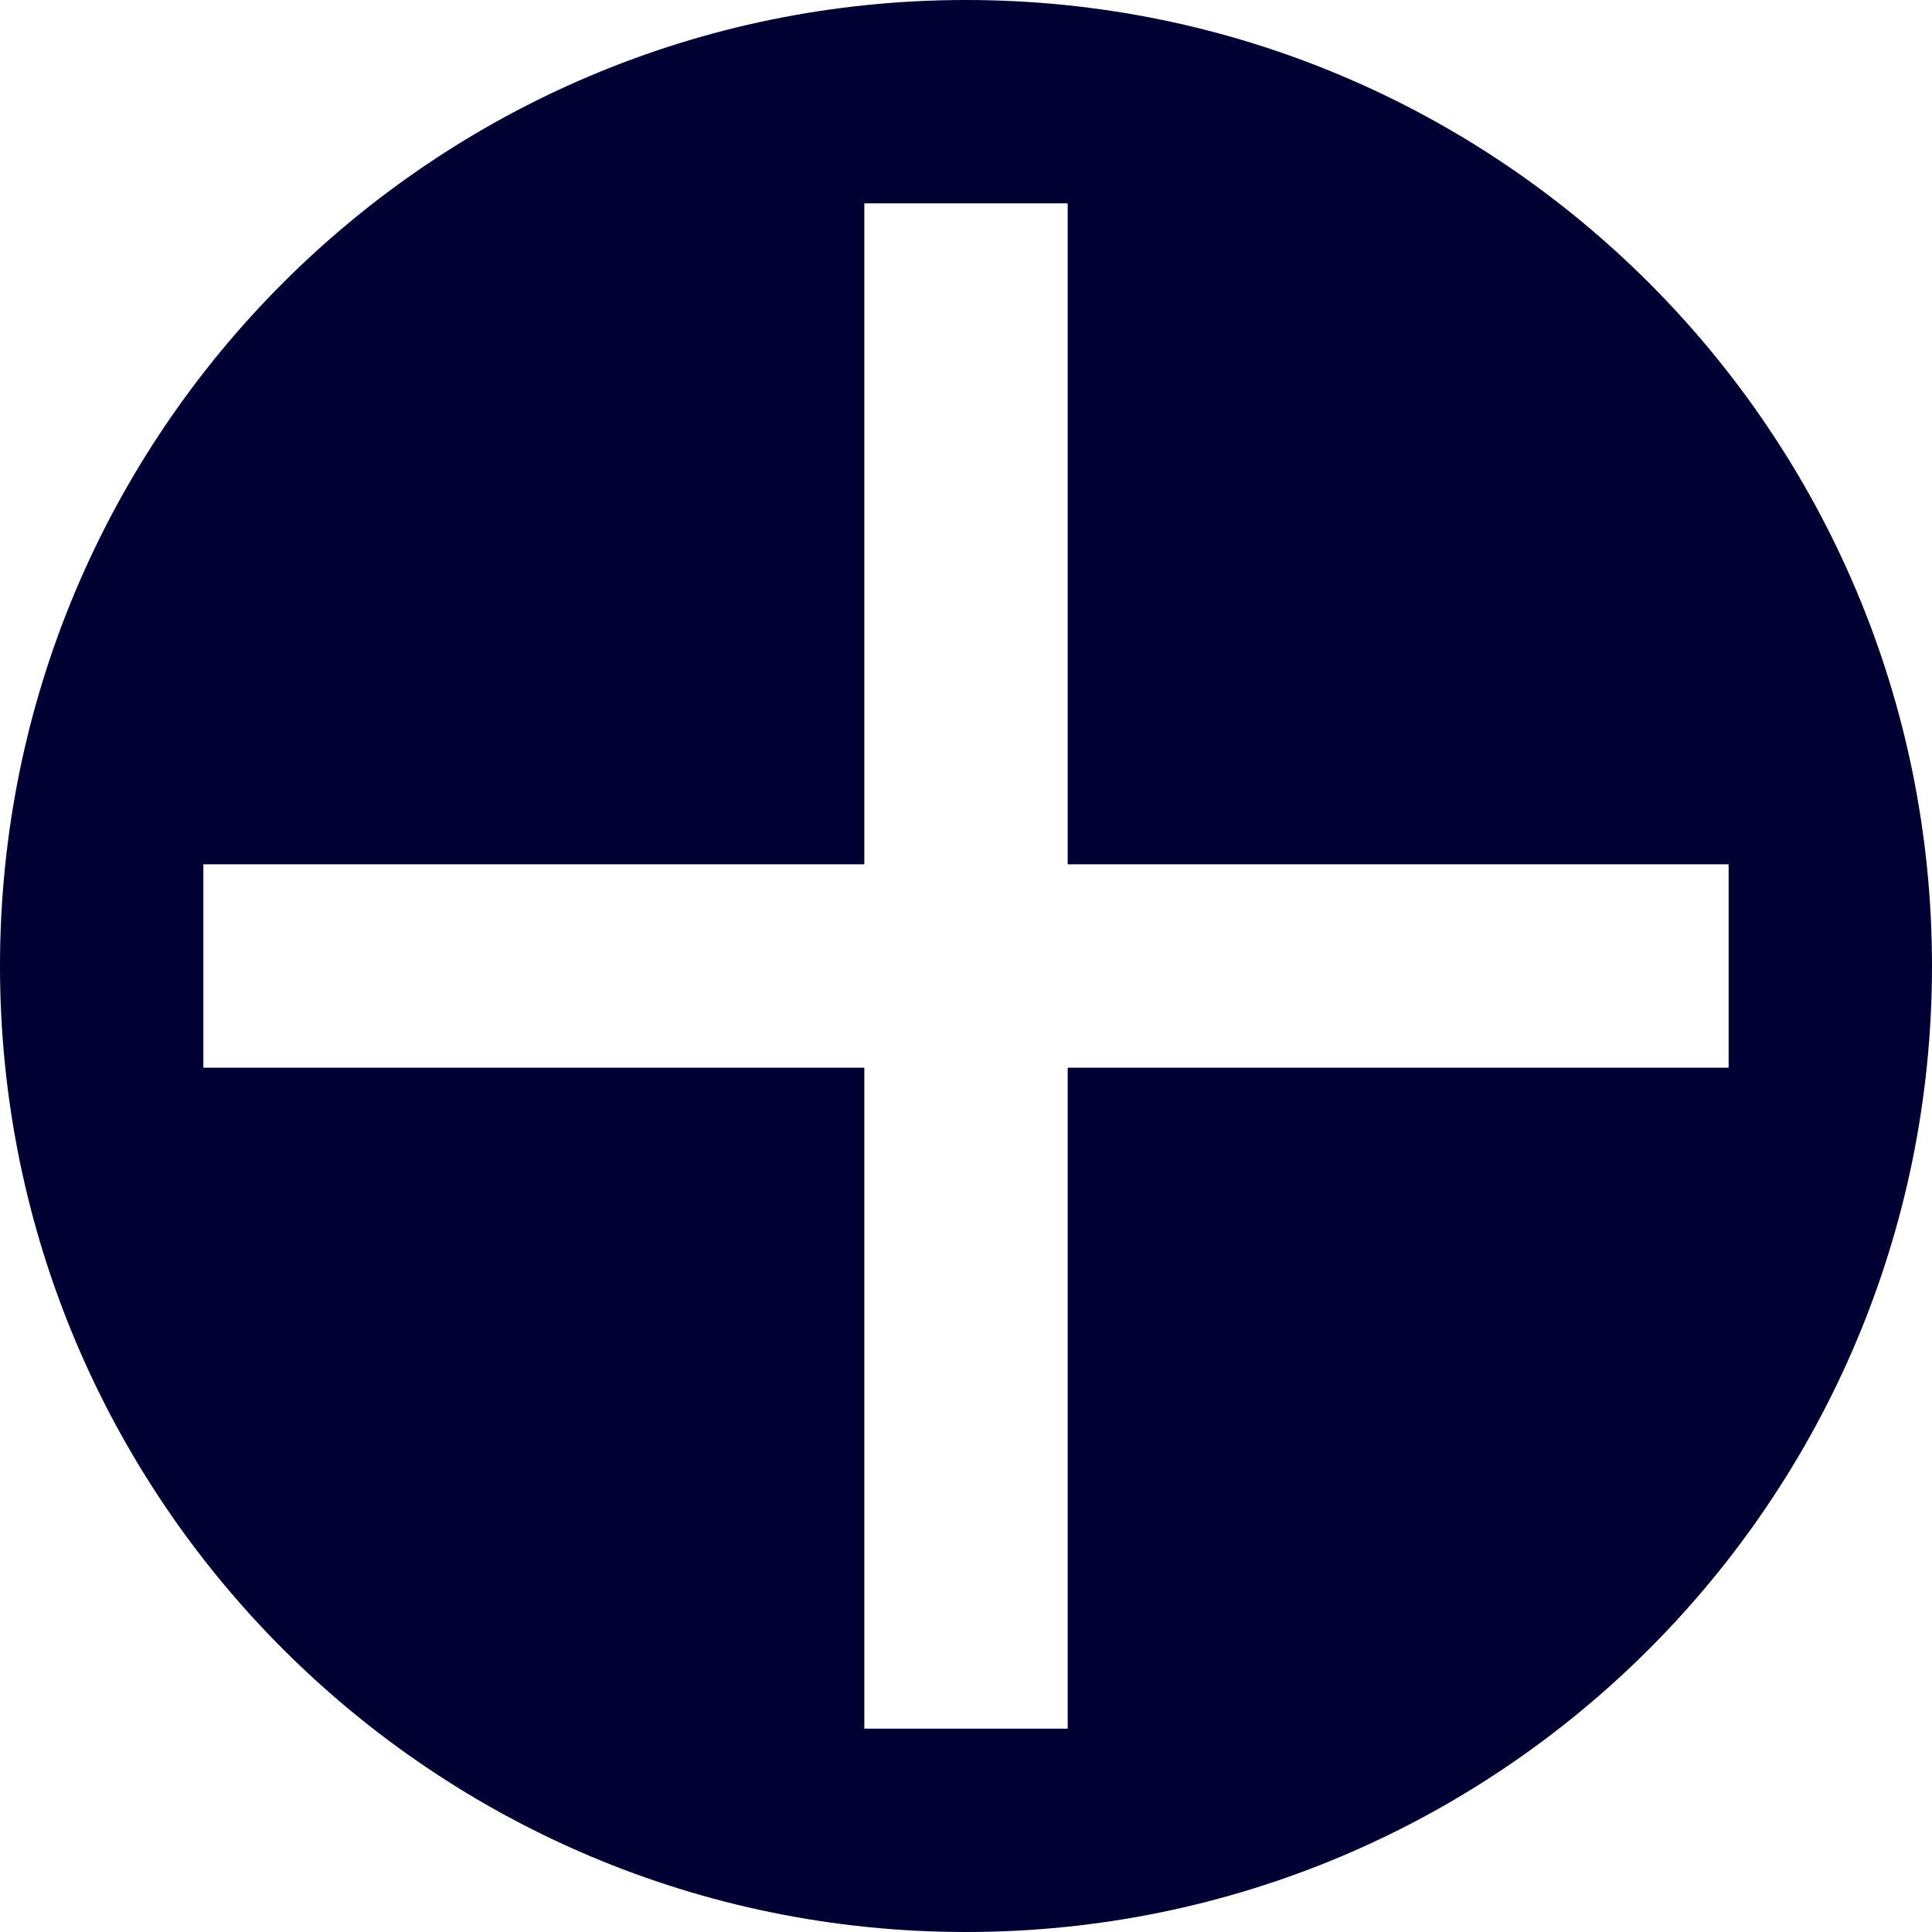
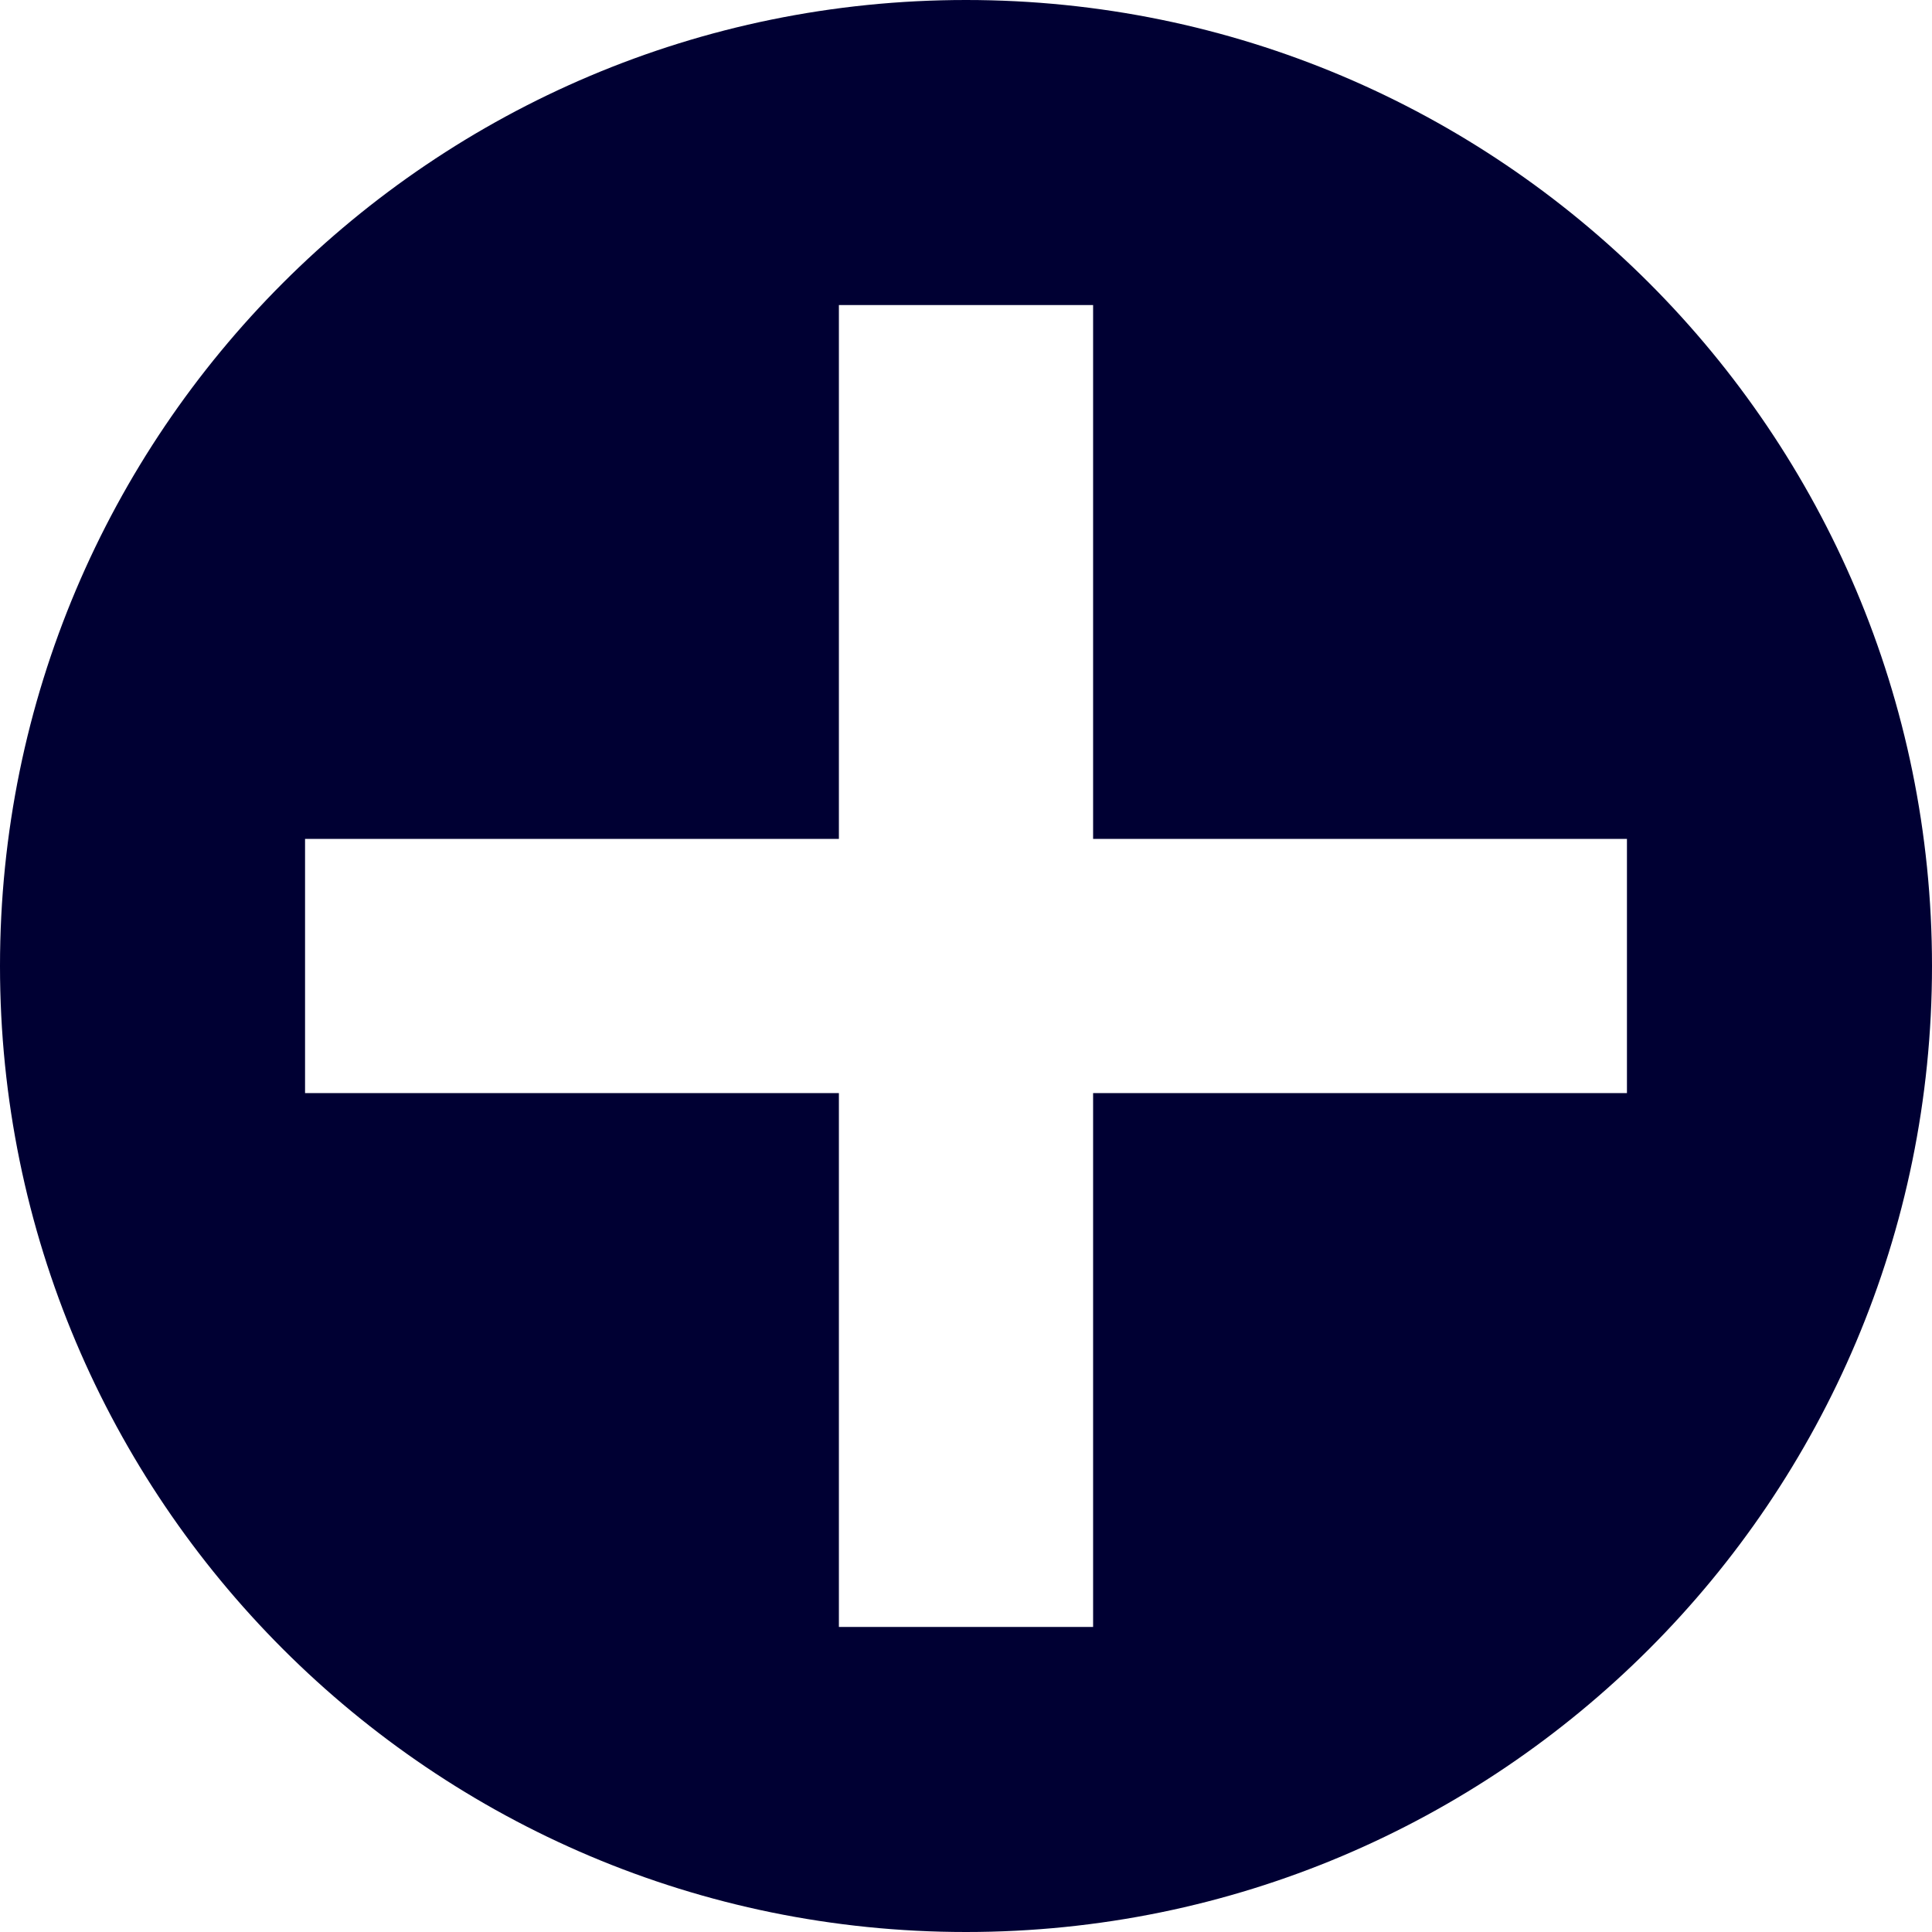
<svg xmlns="http://www.w3.org/2000/svg" viewBox="0 0 19 19">
  <style>path{fill:#003;}</style>
-   <path d="M9.5,0A9.5,9.5,0,1,0,19,9.5,9.5,9.5,0,0,0,9.5,0Zm1,10.5V17h-2V10.5H2v-2H8.5V2h2V8.5H17v2Z" />
+   <path d="M9.5,0A9.5,9.5,0,1,0,19,9.5,9.5,9.5,0,0,0,9.5,0ZM16,10.75H10.75V16H8.25V10.75H3V8.25H8.25V3h2.5V8.25H16Z" />
</svg>
